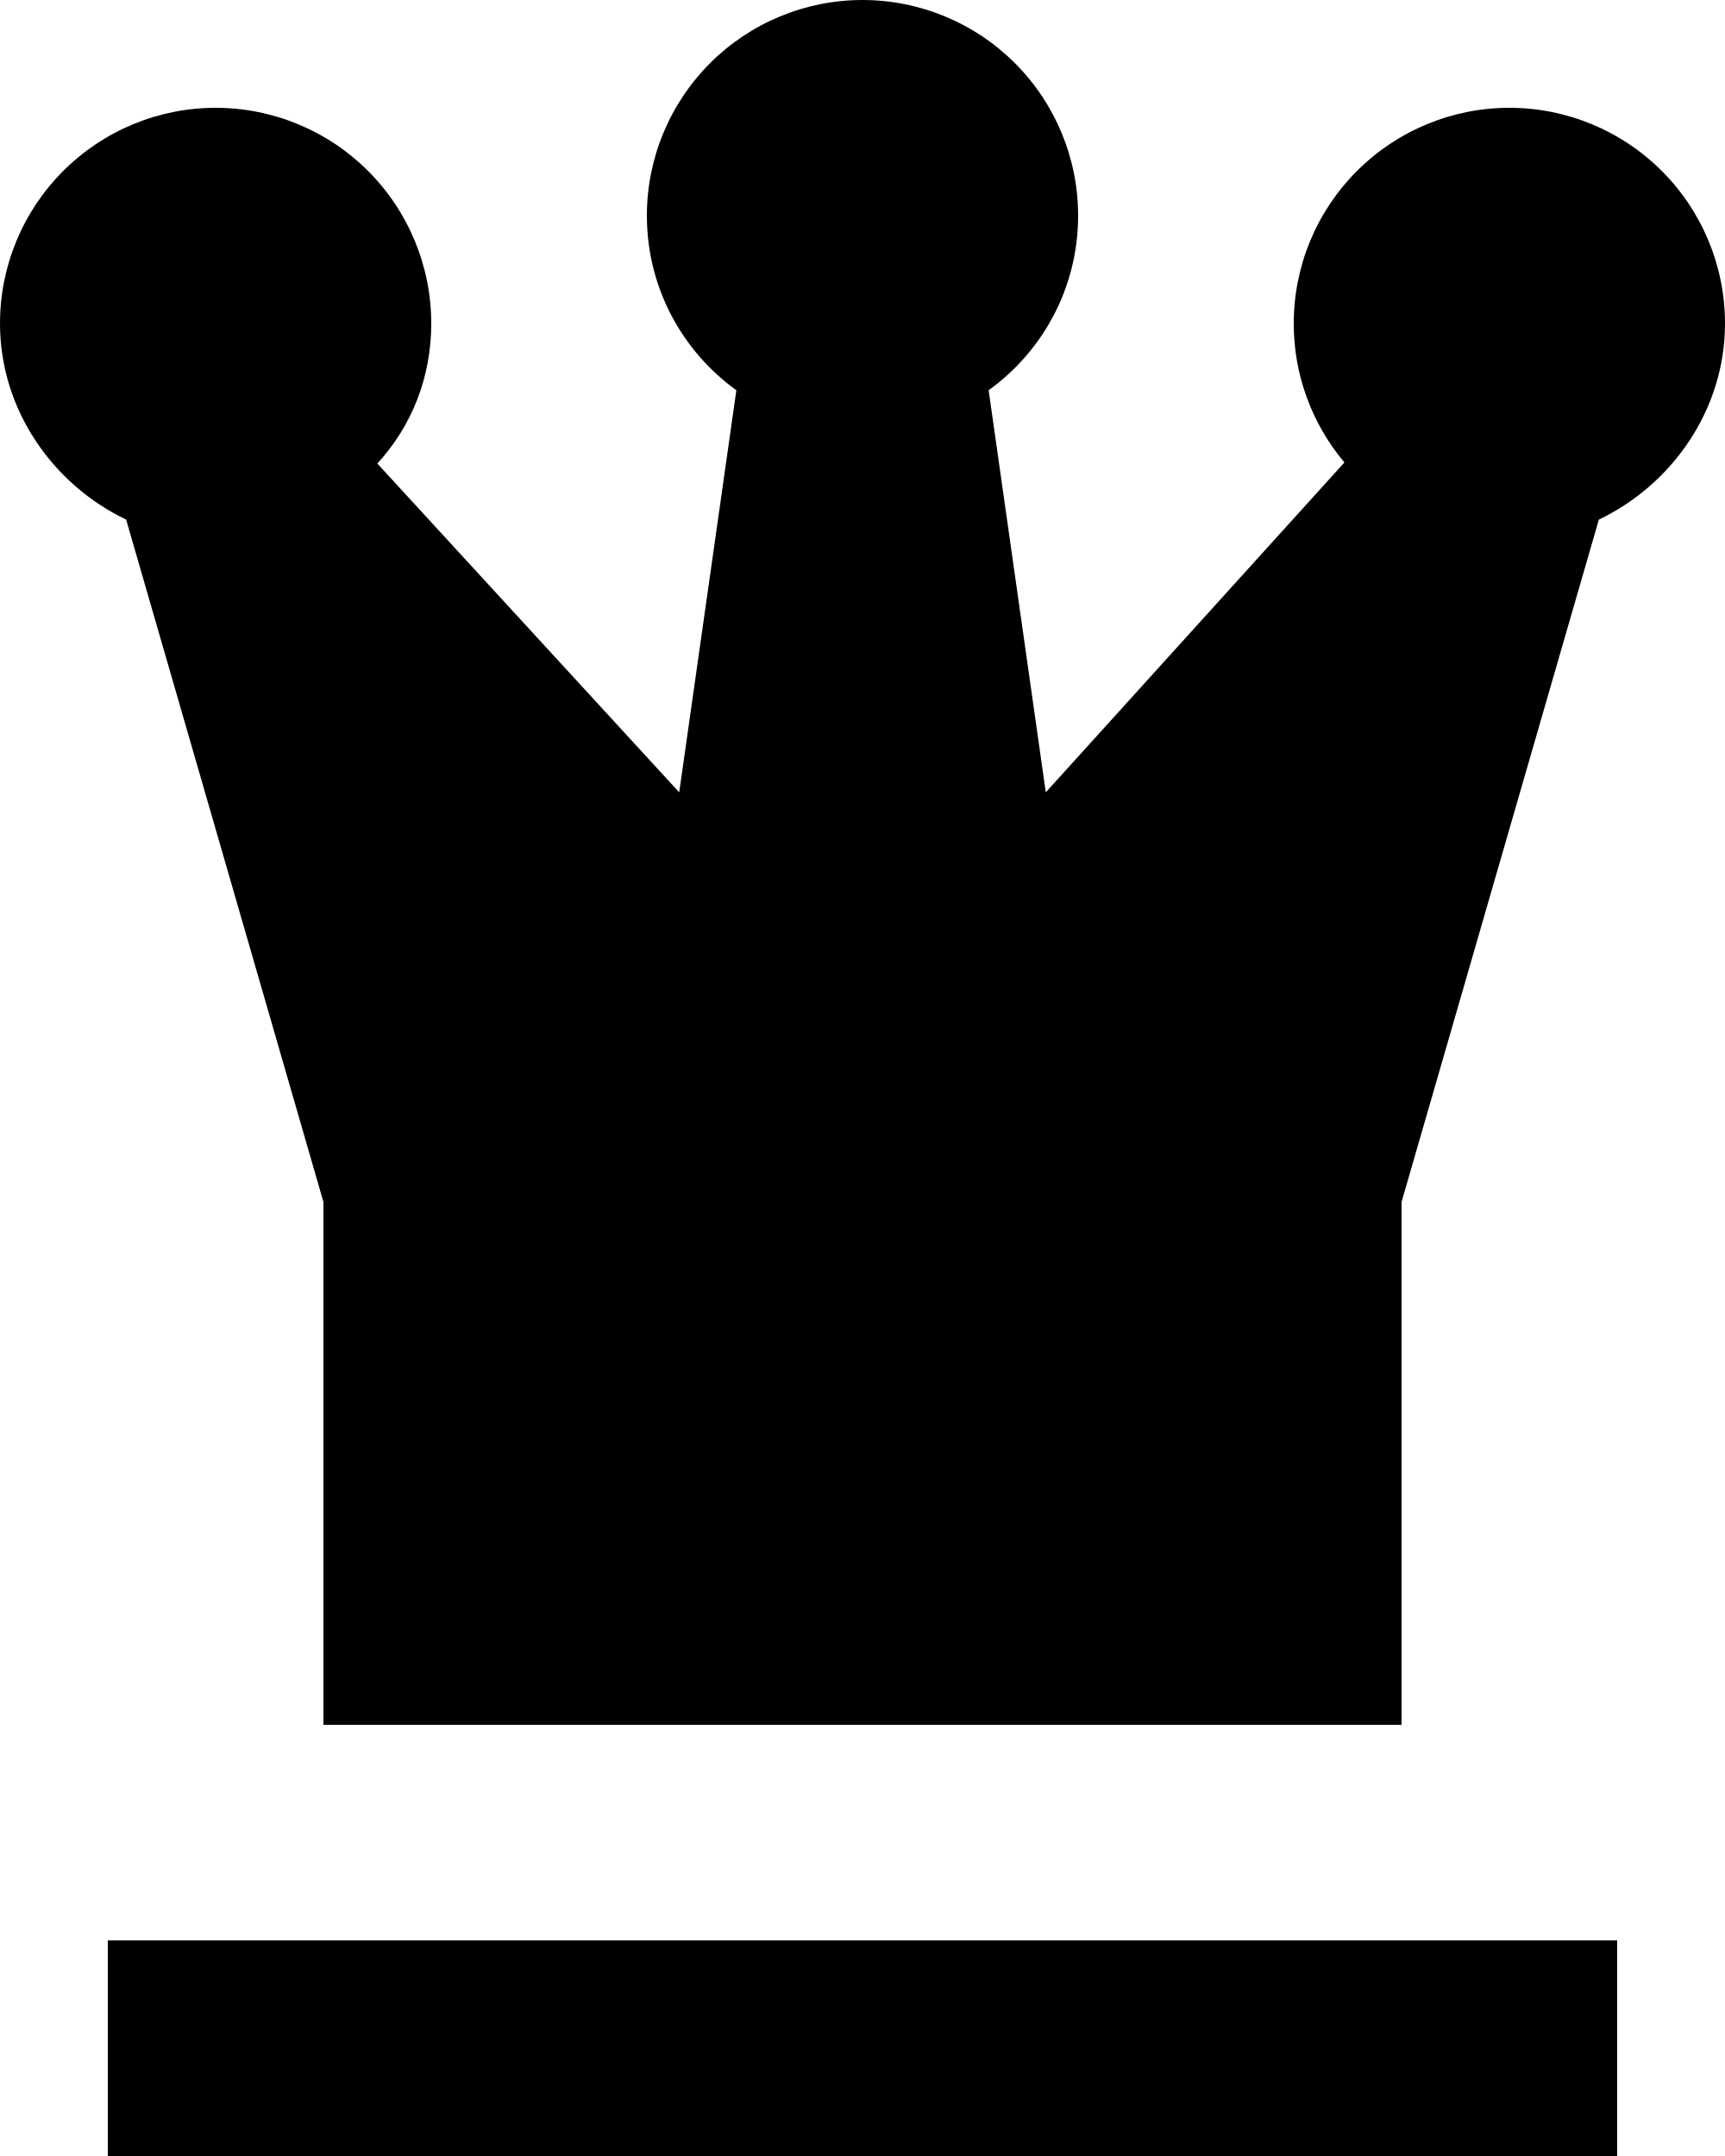
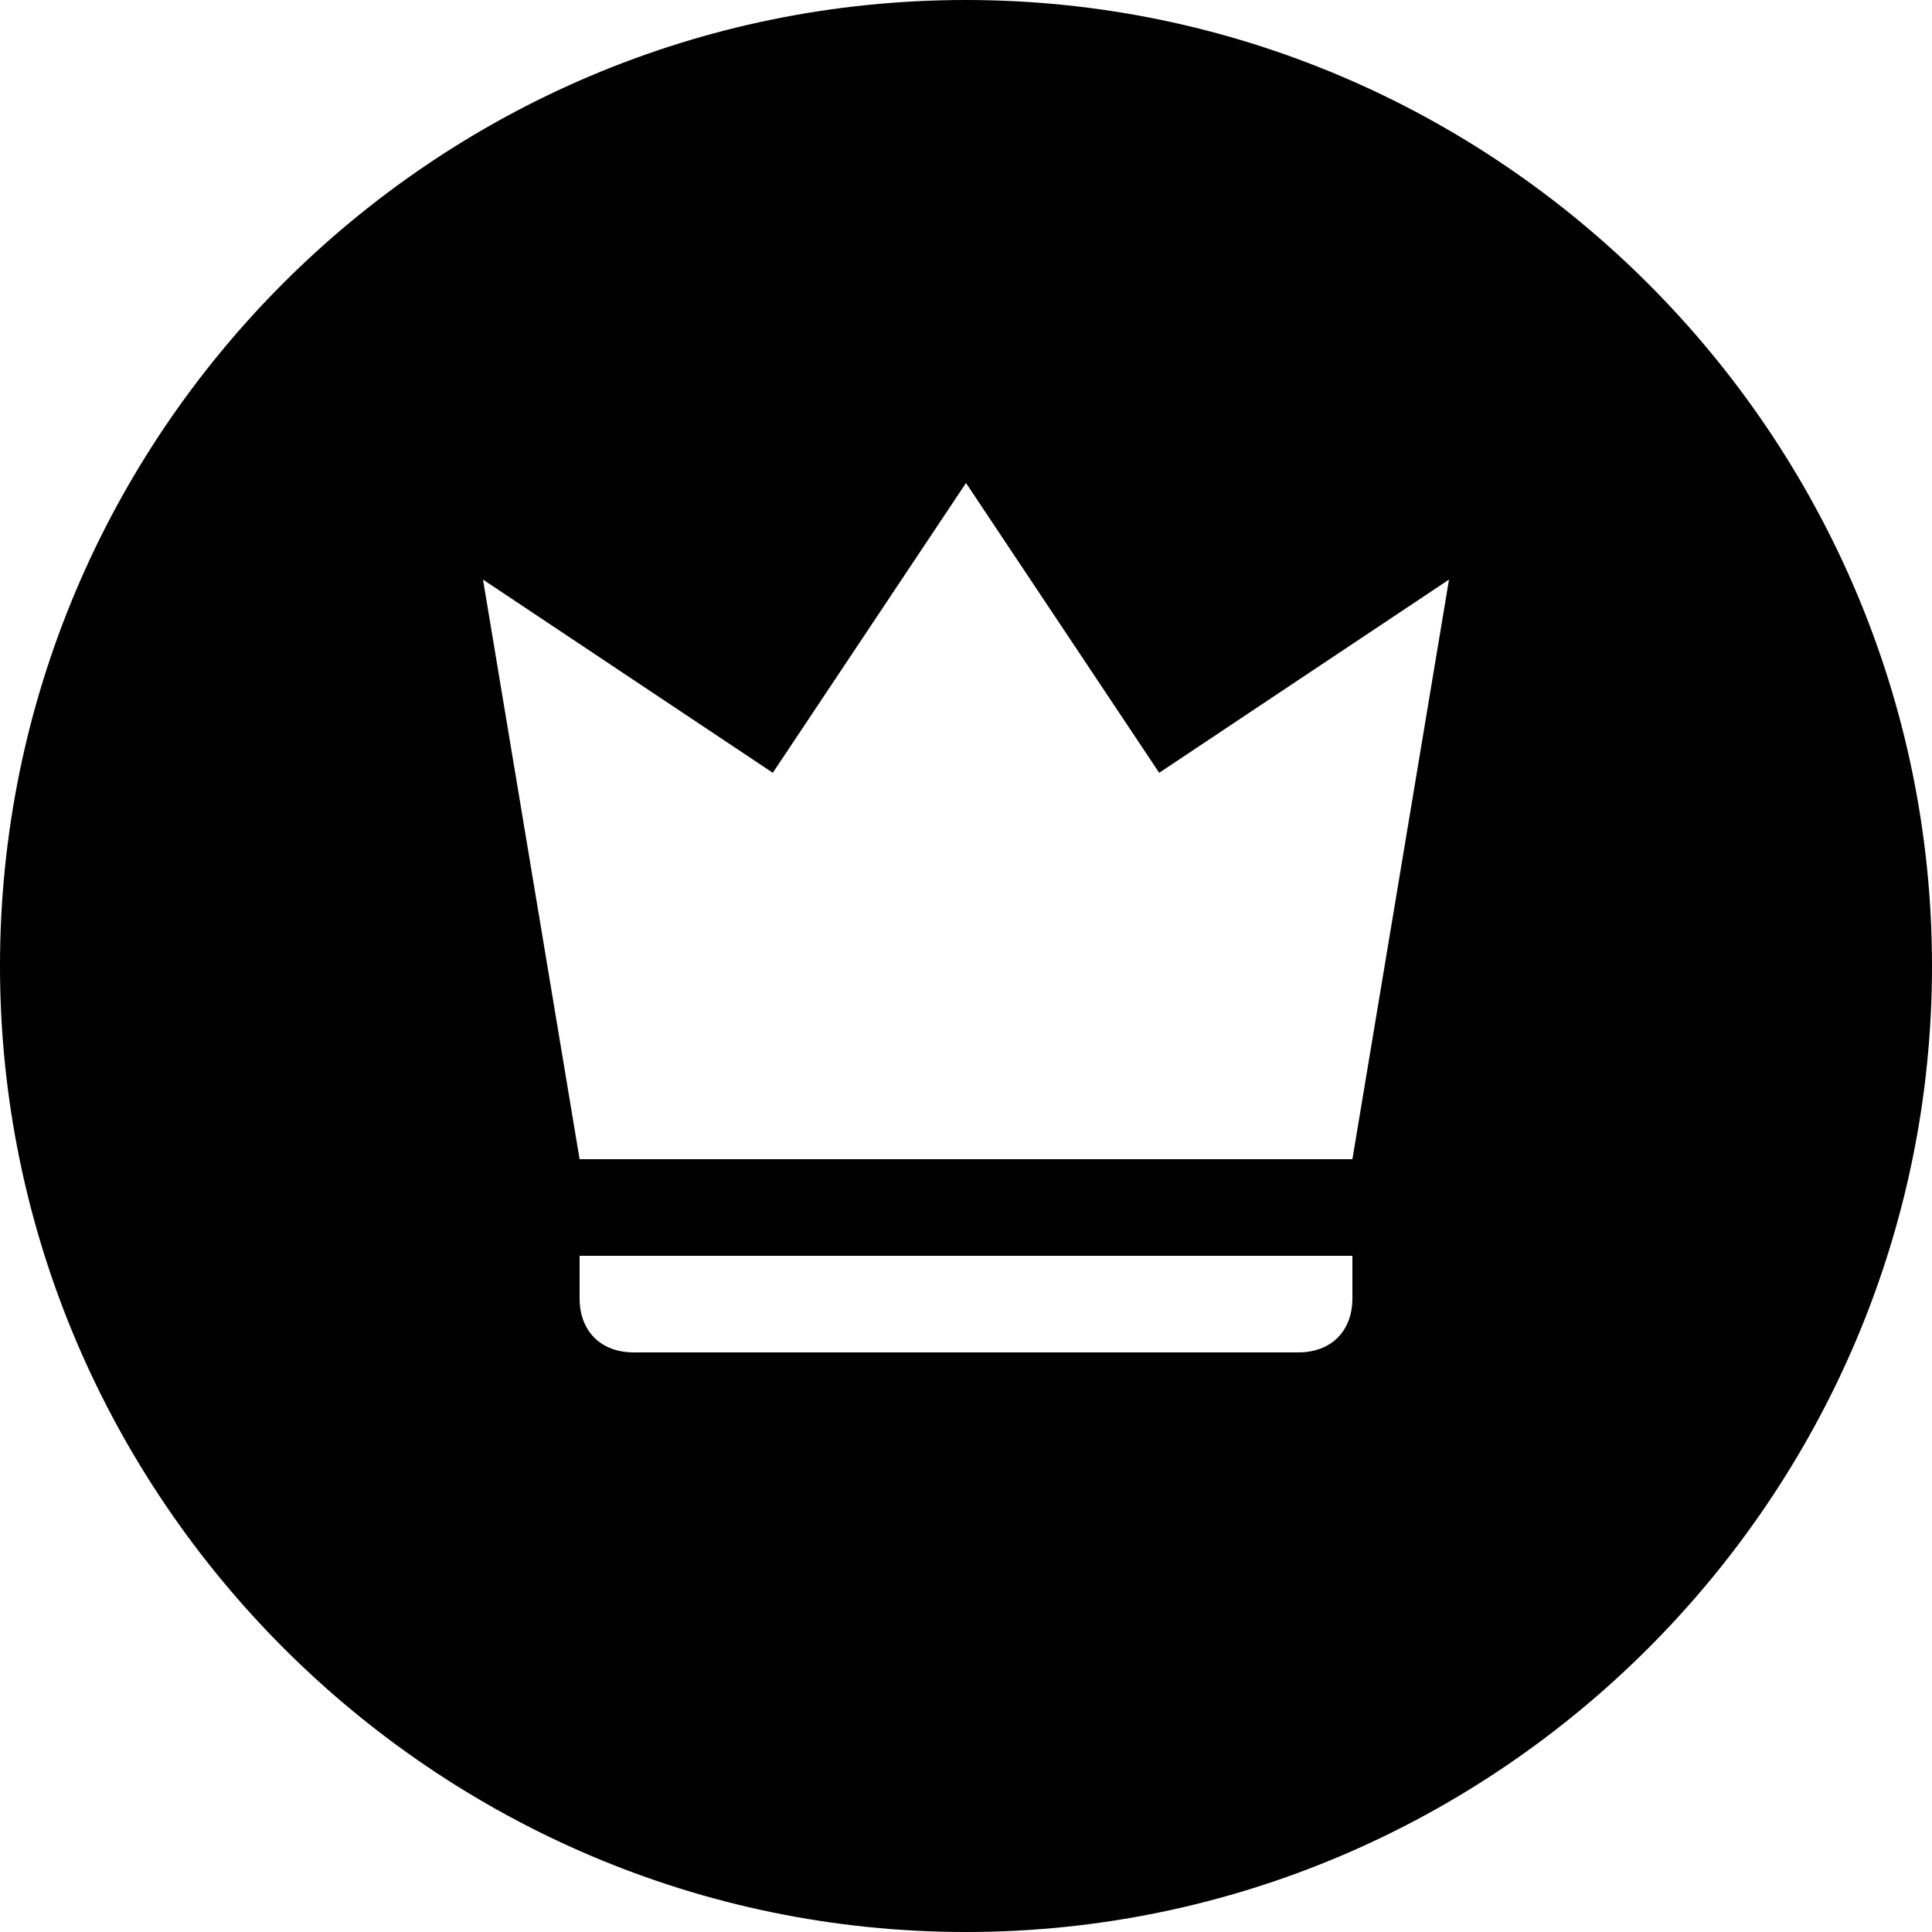
- <svg xmlns="http://www.w3.org/2000/svg" width="16" height="20" viewBox="0 0 16 20" fill="none">
-   <path d="M14 1C14.53 1 15.039 1.211 15.414 1.586C15.789 1.961 16 2.47 16 3C16 3.81 15.5 4.5 14.83 4.82L13 11.15V16H3V11.15L1.17 4.82C0.5 4.5 0 3.81 0 3C0 2.47 0.211 1.961 0.586 1.586C0.961 1.211 1.47 1 2 1C2.53 1 3.039 1.211 3.414 1.586C3.789 1.961 4 2.47 4 3C4 3.5 3.82 3.95 3.5 4.3L6.3 7.35L6.83 3.62C6.33 3.26 6 2.67 6 2C6 1.47 6.211 0.961 6.586 0.586C6.961 0.211 7.47 0 8 0C8.53 0 9.039 0.211 9.414 0.586C9.789 0.961 10 1.47 10 2C10 2.67 9.67 3.26 9.17 3.62L9.7 7.35L12.47 4.29C12.166 3.929 11.999 3.472 12 3C12 2.47 12.211 1.961 12.586 1.586C12.961 1.211 13.47 1 14 1ZM1 18H15V20H1V18Z" fill="black" />
+ <svg xmlns="http://www.w3.org/2000/svg" width="20" height="20" viewBox="0 0 20 20" fill="none">
+   <path d="M10 0C4.47 0 0 4.5 0 10C0 15.5 4.5 20 10 20C15.5 20 20 15.5 20 10C20 4.5 15.5 0 10 0ZM14 13.44C14 13.78 13.78 14 13.44 14H6.56C6.22 14 6 13.78 6 13.44V13H14V13.44ZM14 12H6L5 6L8 8L10 5L12 8L15 6L14 12Z" fill="black" />
</svg>
